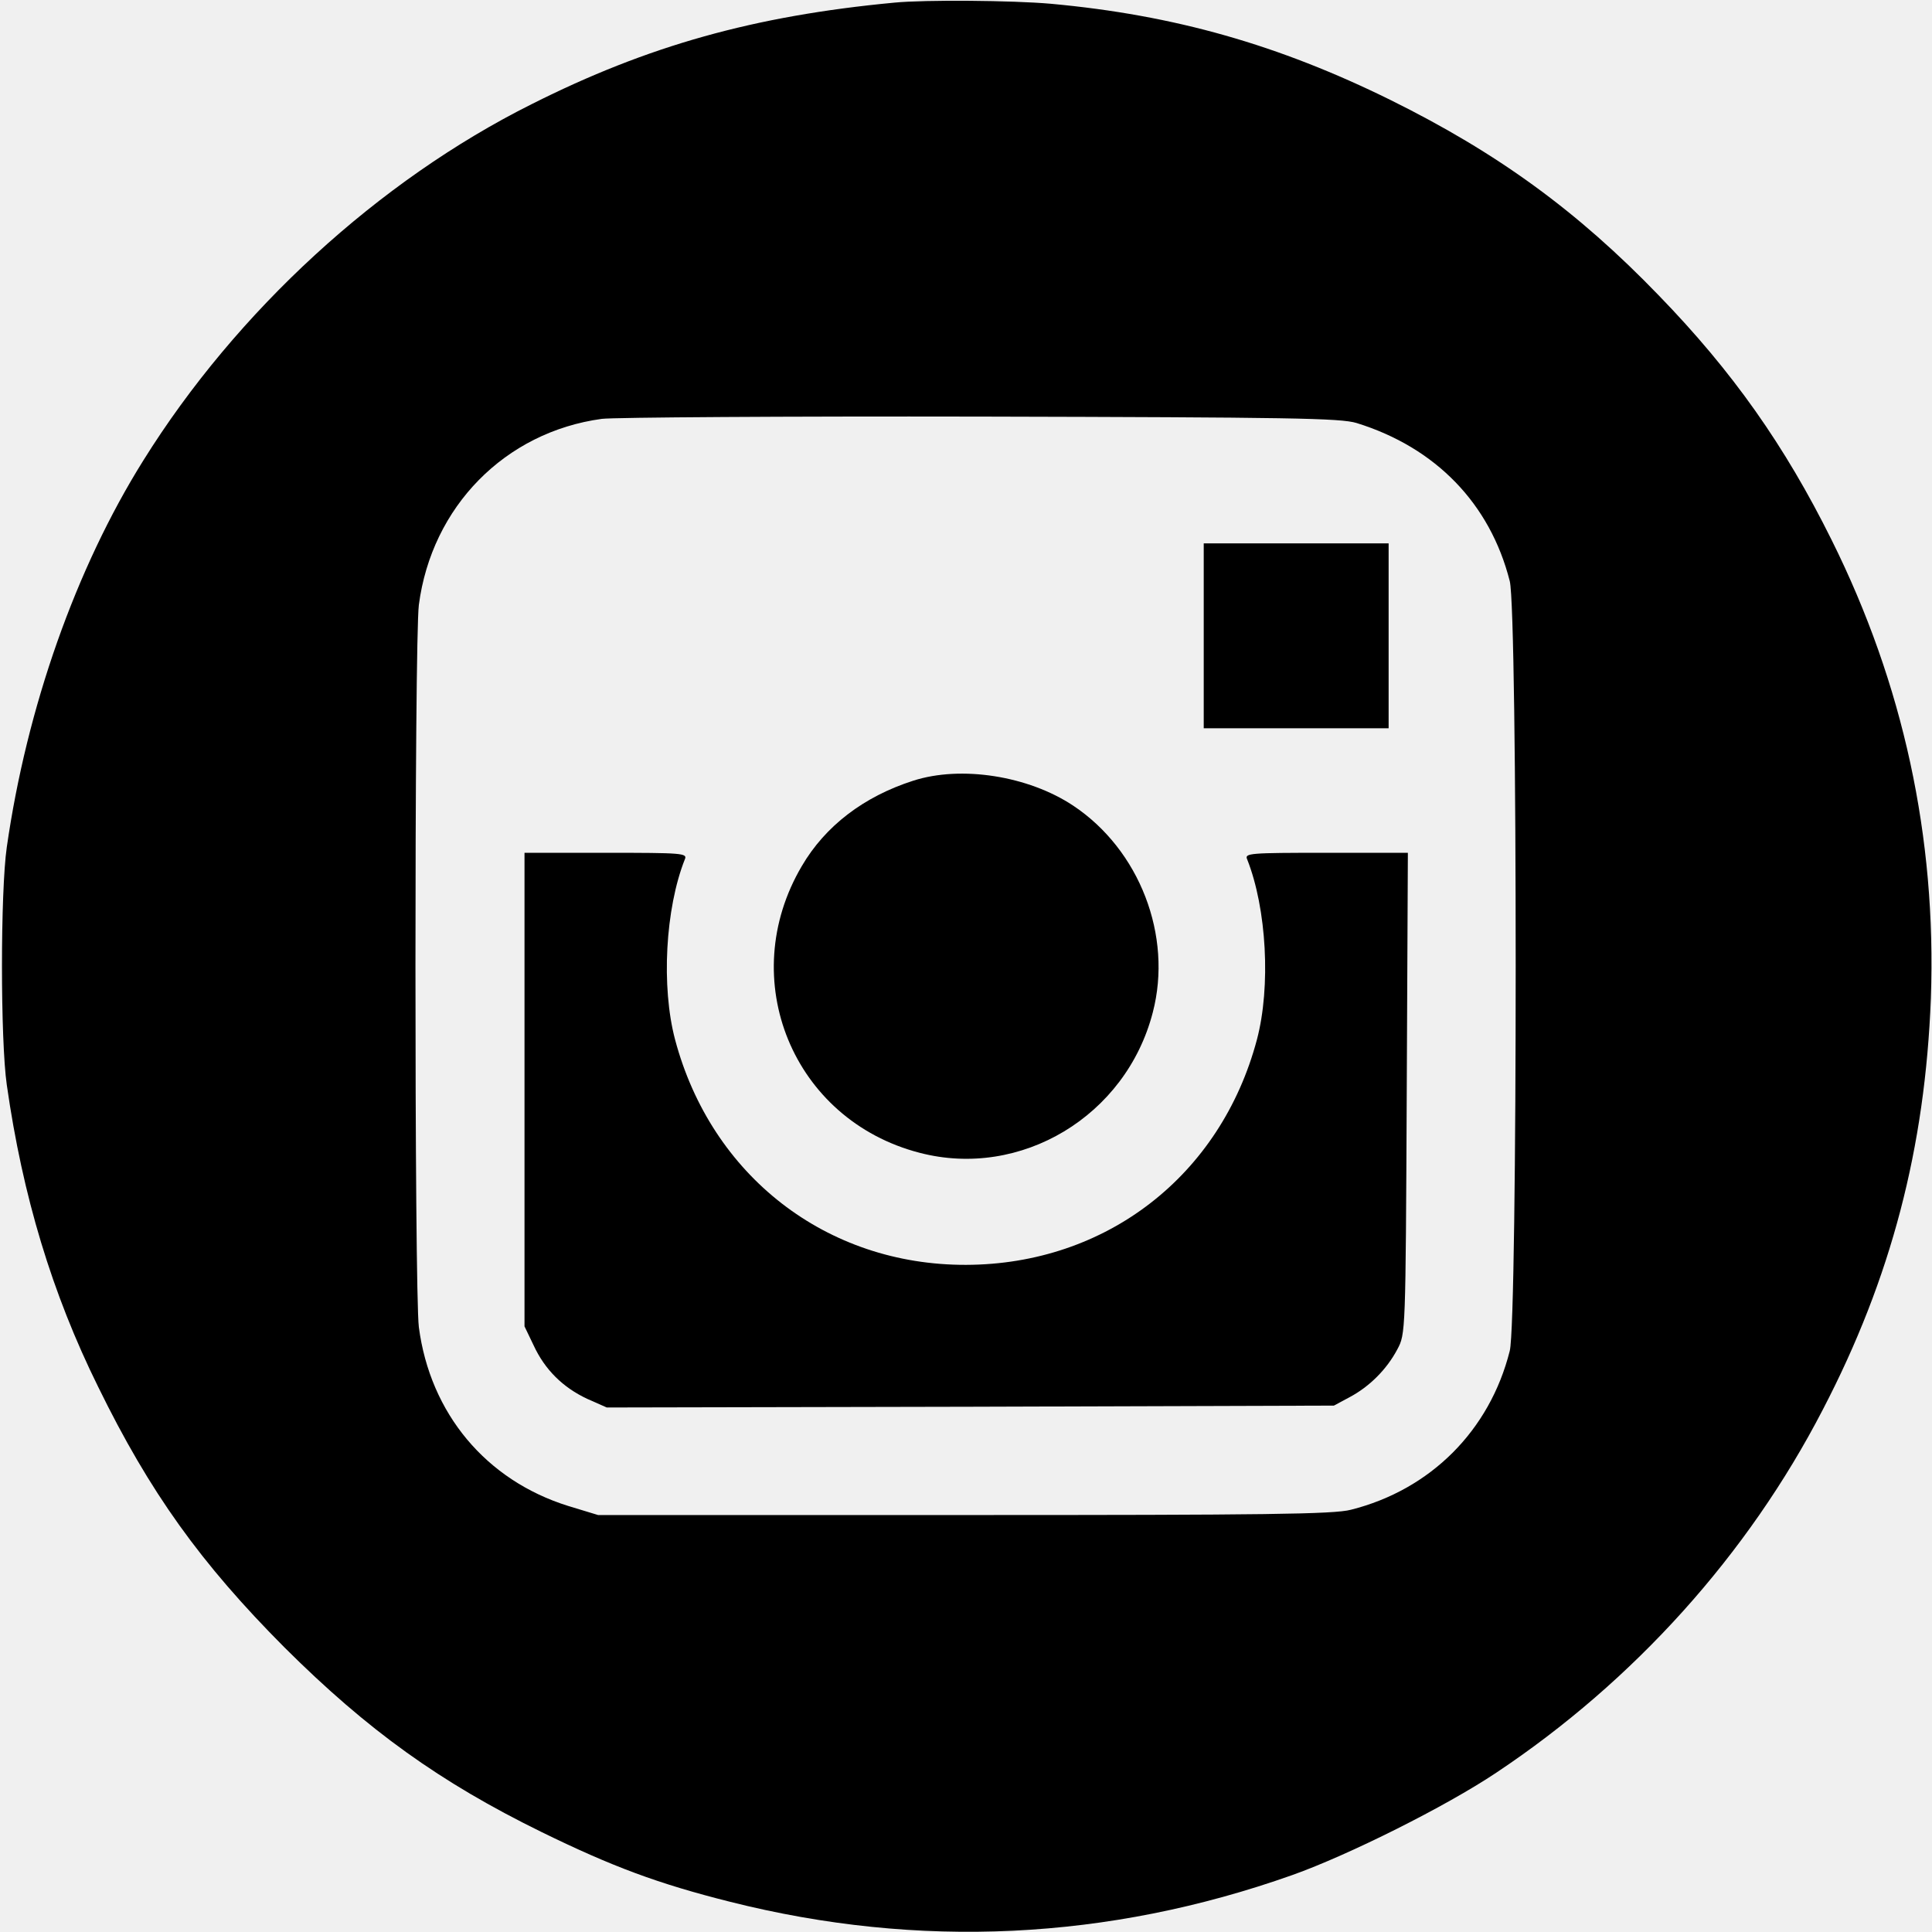
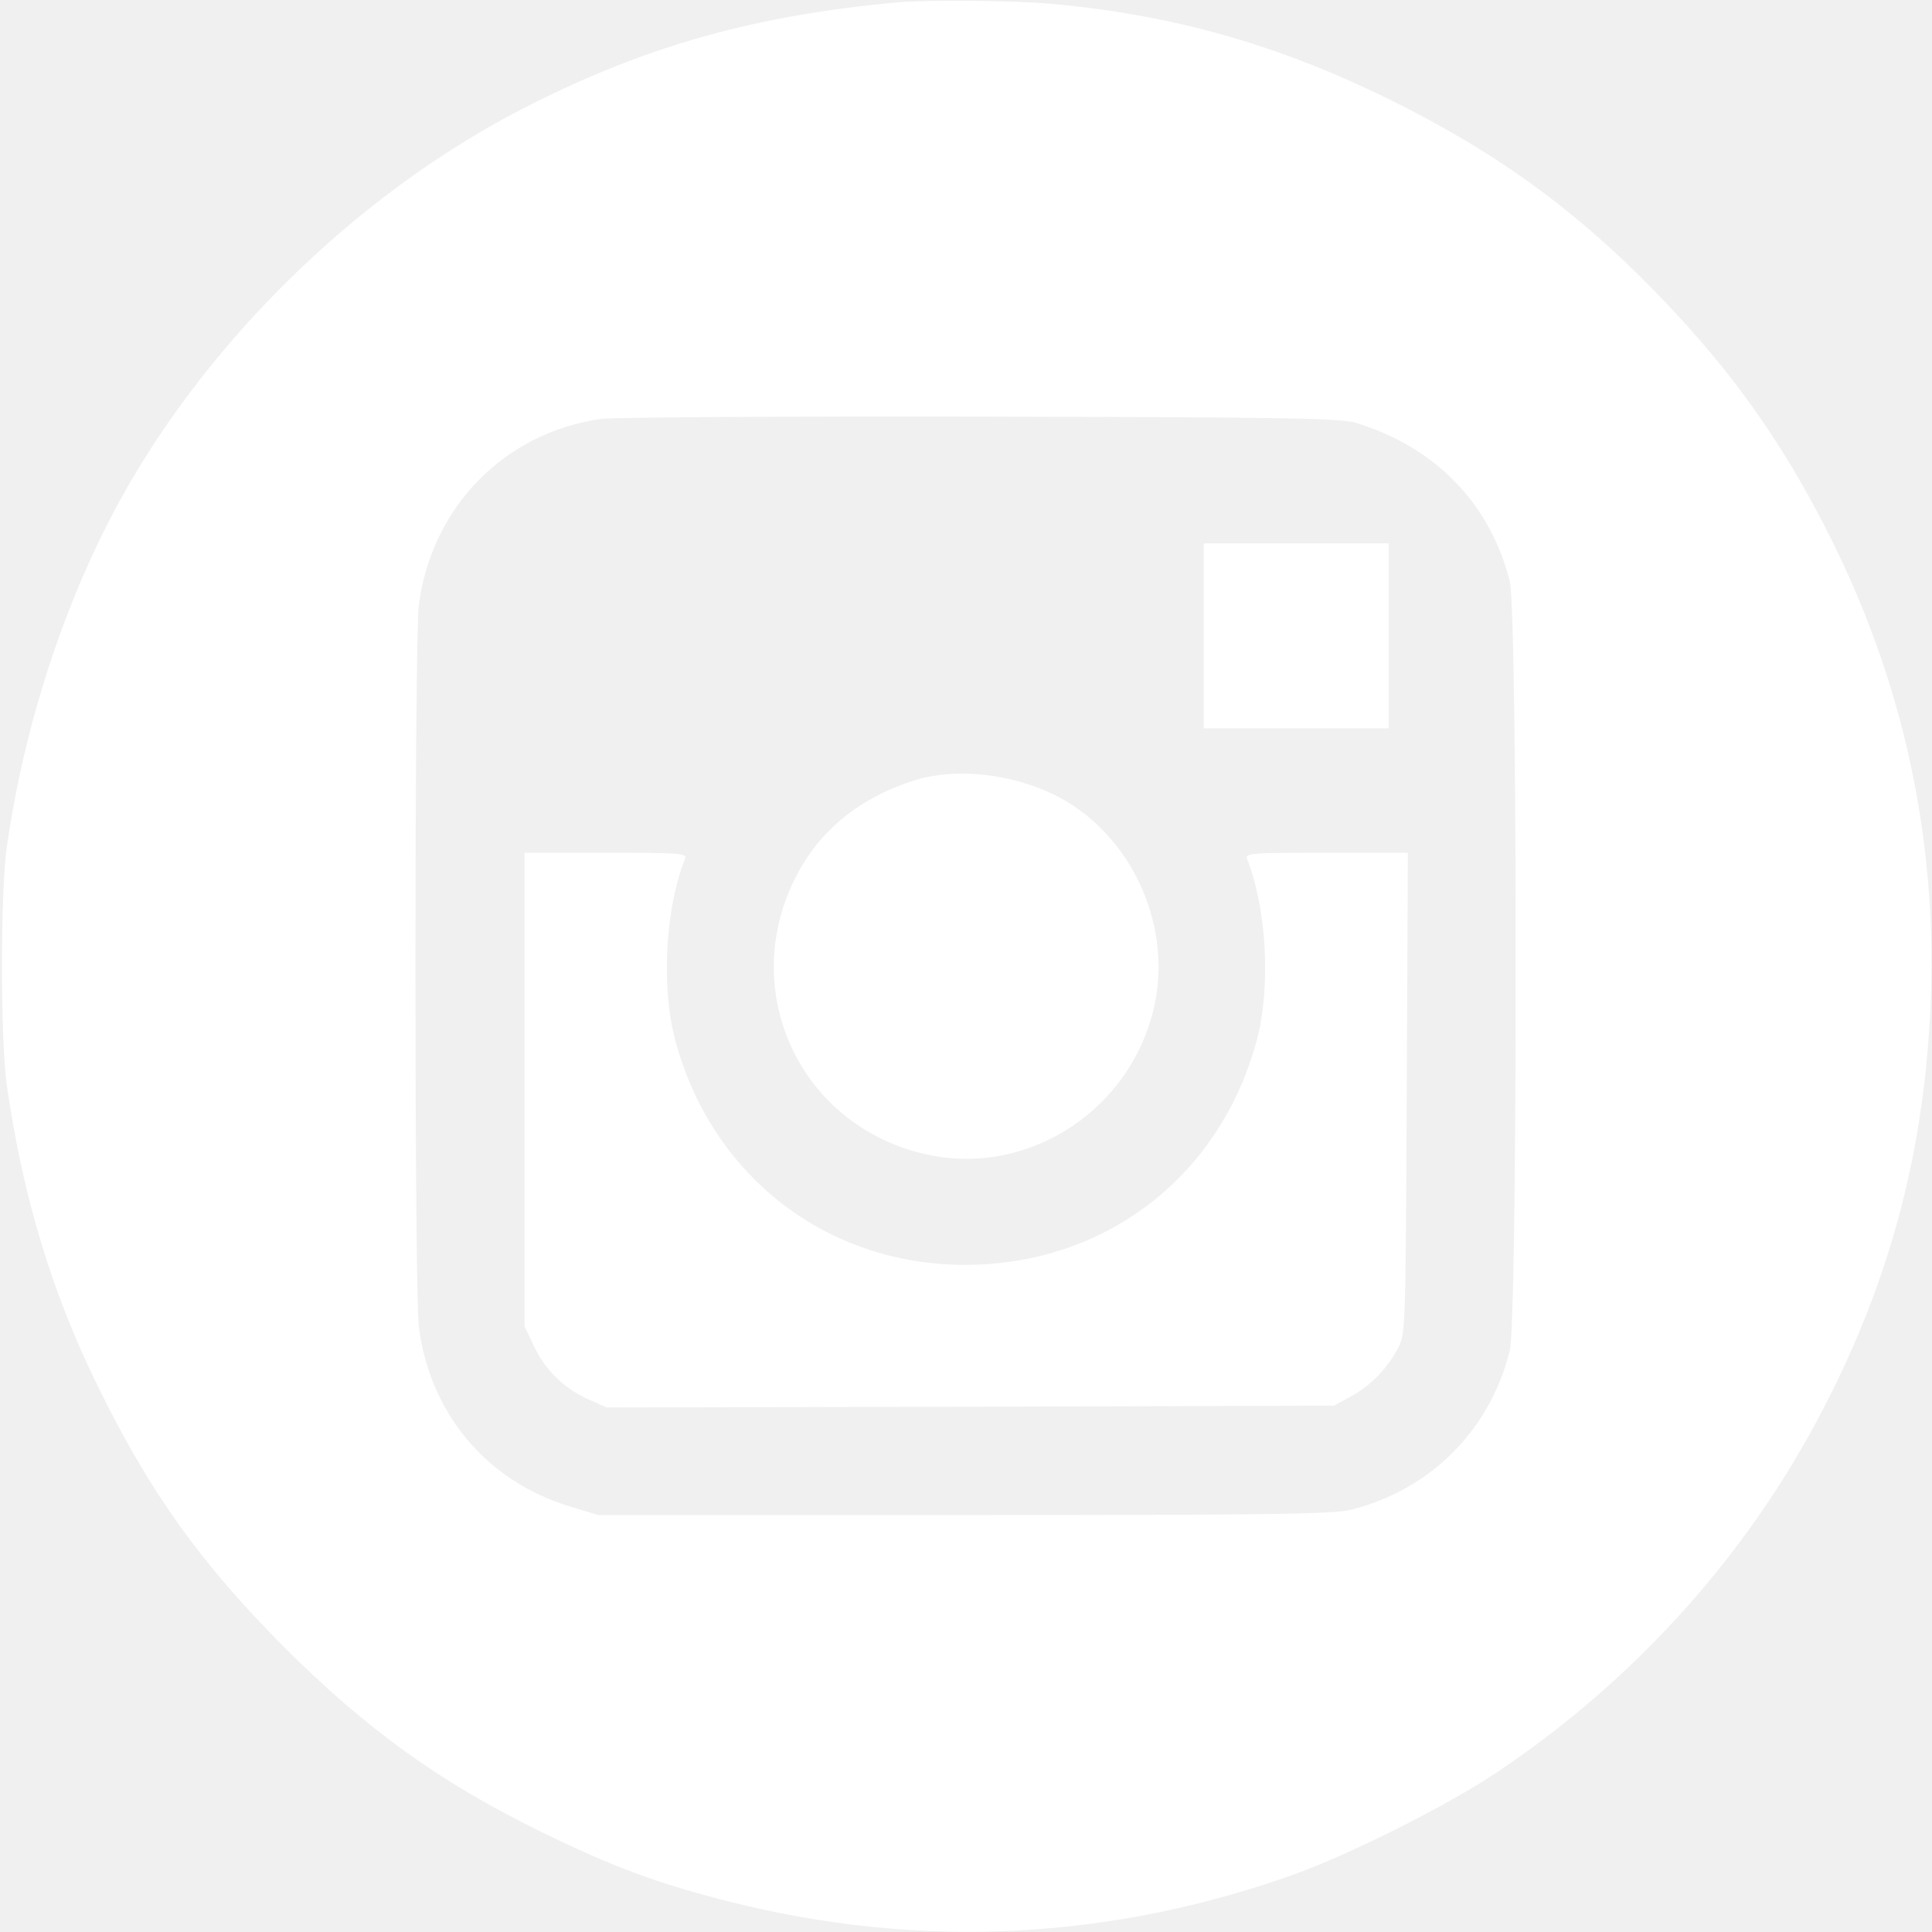
<svg xmlns="http://www.w3.org/2000/svg" version="1.0" width="512pt" height="512pt" viewBox="0 0 512 512" preserveAspectRatio="xMidYMid meet">
-   <g transform="translate(0,512) scale(0.1,-0.1)" fill="#000000" stroke="none">
+   <g transform="translate(0,512) scale(0.1,-0.1)" fill="#FFFFFF" stroke="none">
    <path d="M2370 5113 c-371 -35 -653 -114 -961 -269 -406 -203 -782 -548 -1029 -944 -179 -286 -309 -655 -362 -1025 -17 -118 -17 -512 0 -630 42 -295 120 -553 242 -800 137 -280 272 -468 494 -691 221 -220 412 -357 681 -489 188 -92 309 -137 500 -185 500 -126 1002 -102 1490 71 149 53 407 182 540 271 365 243 667 578 866 963 181 348 271 694 286 1090 15 426 -73 832 -263 1214 -124 250 -263 447 -458 648 -216 224 -428 378 -711 518 -296 146 -572 225 -900 255 -102 9 -333 11 -415 3z m1225 -1114 c210 -65 354 -214 406 -419 21 -81 21 -1959 0 -2040 -53 -211 -210 -368 -421 -421 -45 -12 -229 -14 -1025 -14 l-970 0 -79 24 c-218 68 -366 245 -396 474 -12 94 -12 1820 0 1914 34 260 228 458 485 493 33 4 485 7 1005 6 820 -2 952 -4 995 -17z" />
    <path d="M3190 3435 l0 -245 245 0 245 0 0 245 0 245 -245 0 -245 0 0 -245z" />
    <path d="M2420 3051 c-131 -42 -233 -120 -295 -226 -177 -300 -24 -673 312 -760 268 -70 547 97 618 372 53 203 -35 431 -211 548 -119 79 -297 107 -424 66z" />
    <path d="M1390 2233 l0 -628 24 -50 c30 -65 78 -112 142 -142 l52 -23 963 2 964 3 41 22 c53 28 99 74 127 127 22 41 22 42 25 679 l3 637 -217 0 c-202 0 -216 -1 -209 -17 52 -131 63 -338 26 -478 -96 -361 -400 -596 -771 -597 -370 -1 -675 236 -771 597 -37 140 -26 347 26 478 7 16 -7 17 -209 17 l-216 0 0 -627z" />
  </g>
</svg>
